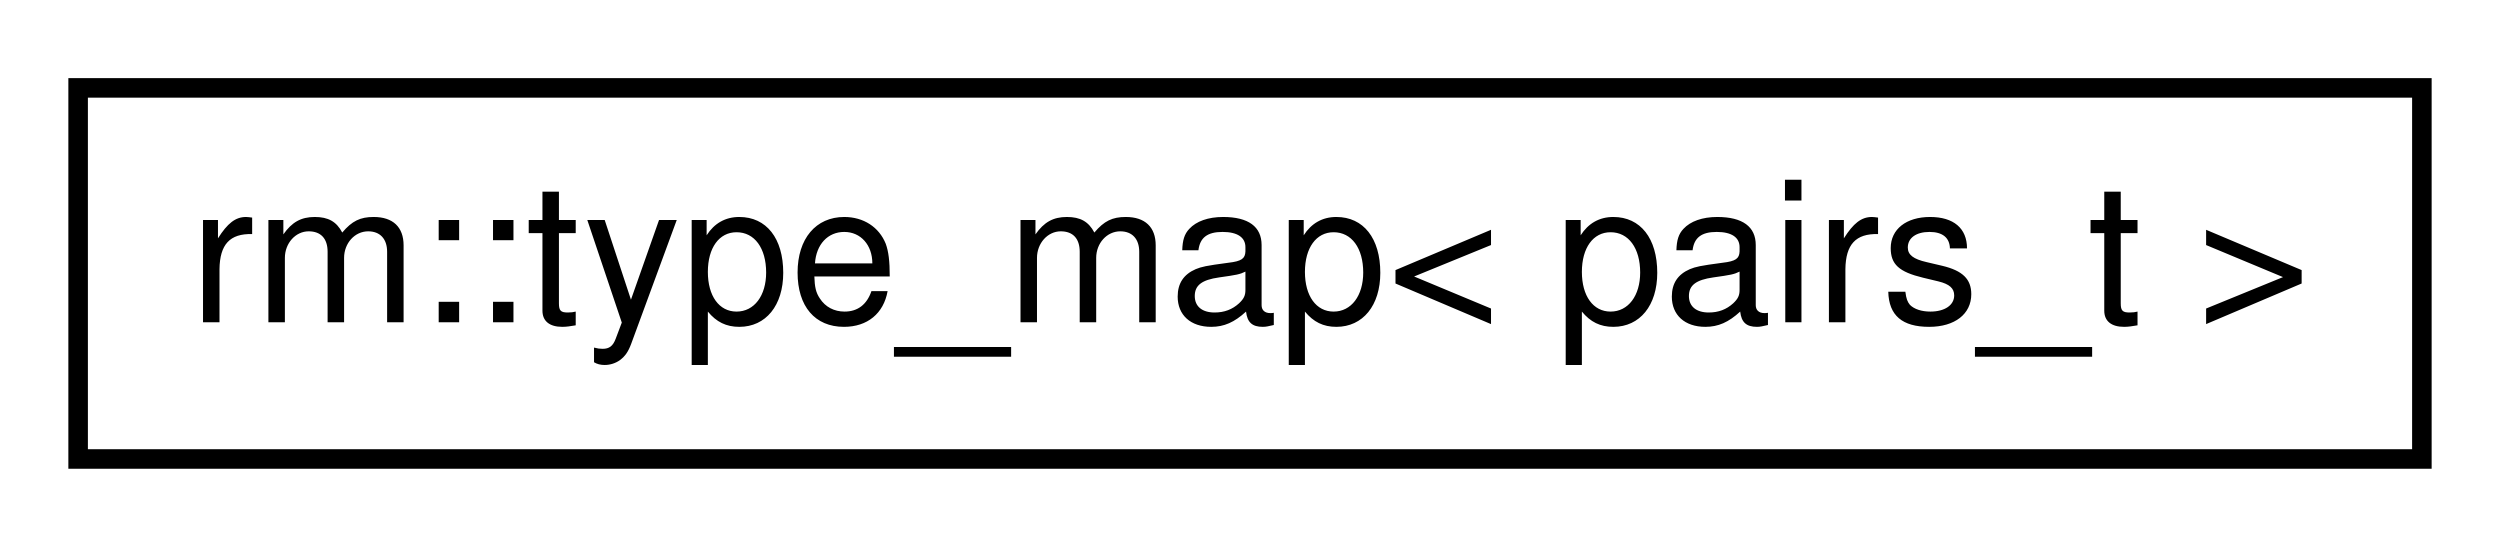
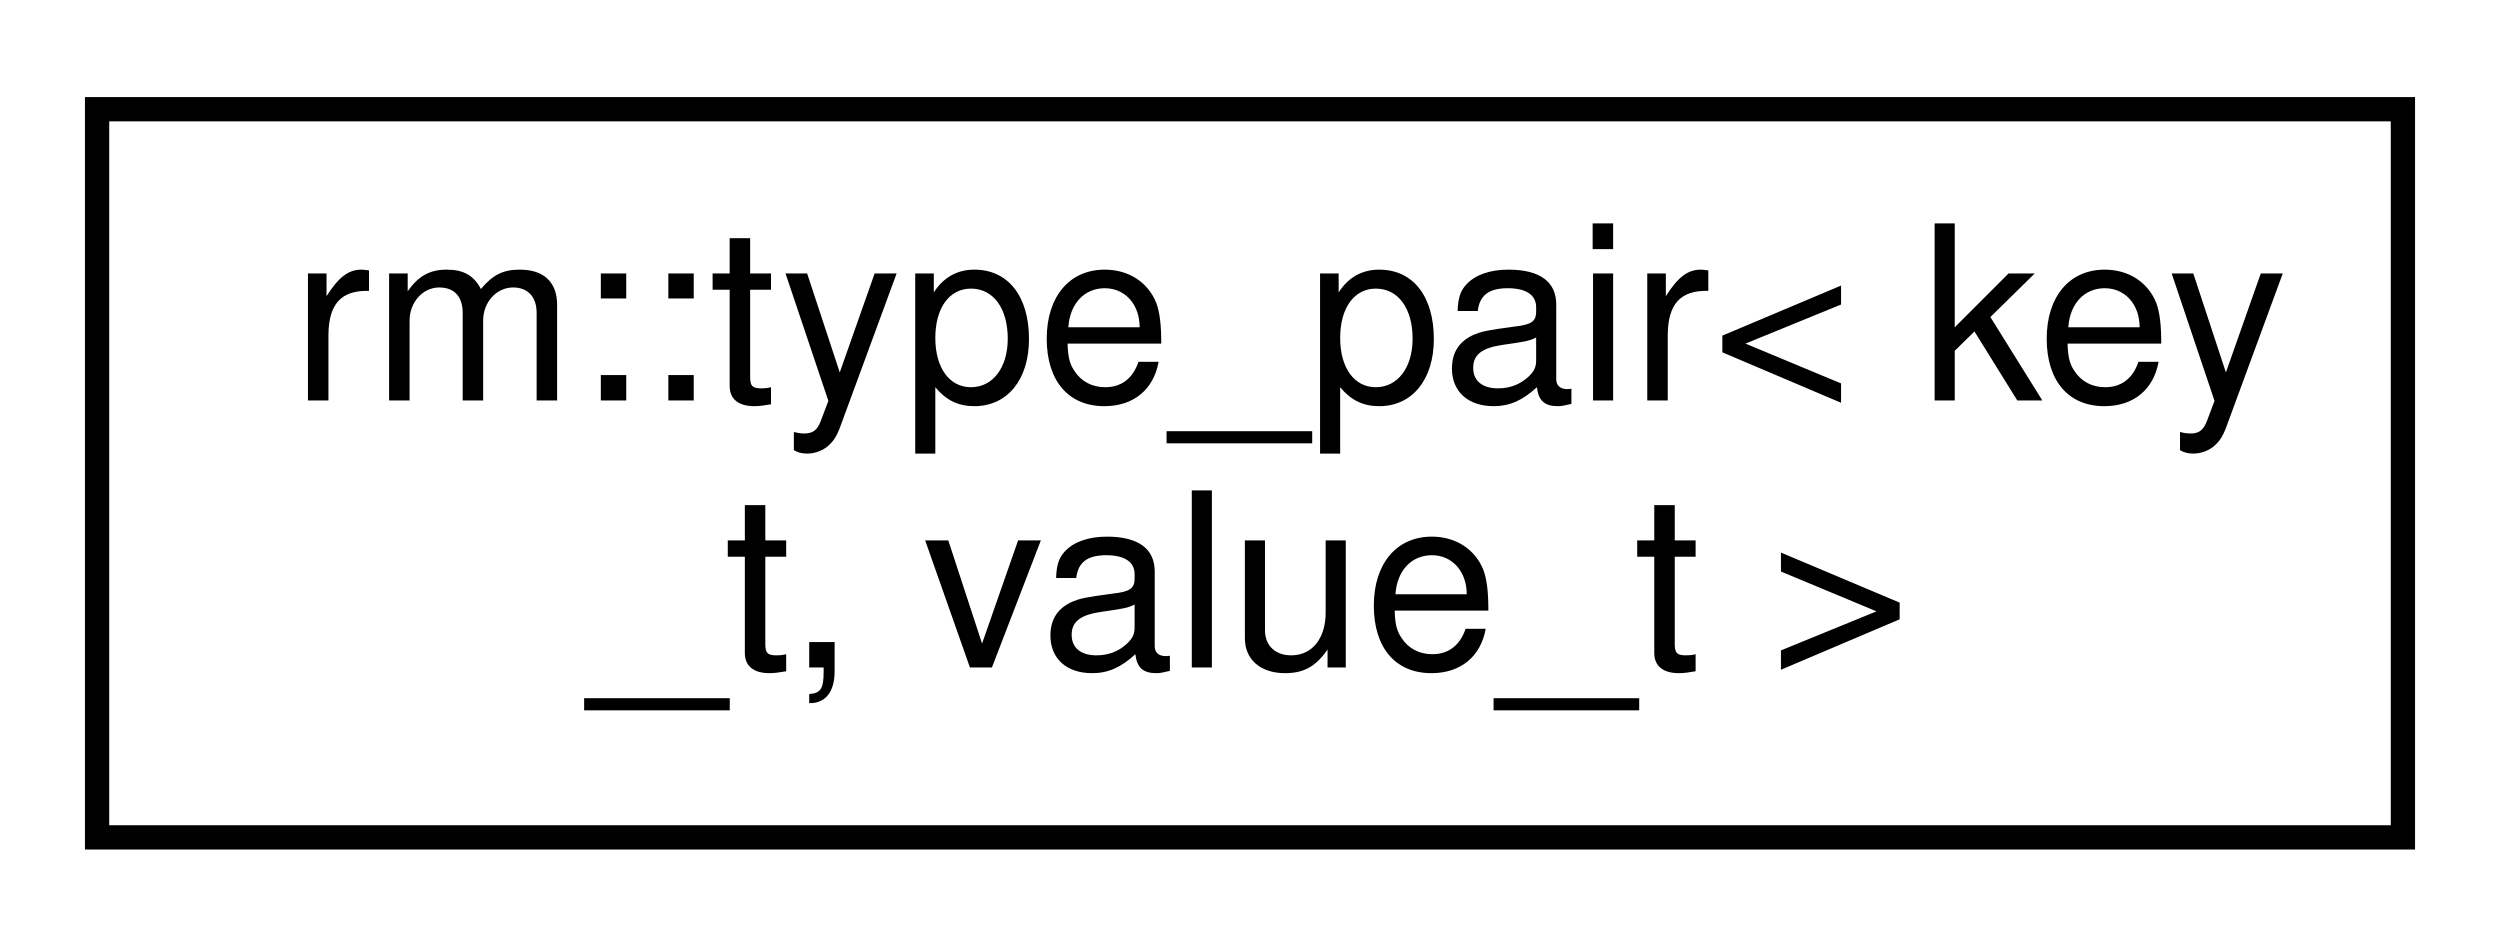
- <svg xmlns="http://www.w3.org/2000/svg" xmlns:xlink="http://www.w3.org/1999/xlink" width="128pt" height="28pt" viewBox="0.00 0.00 128.00 28.00">
-   <g id="graph0" class="graph" transform="scale(1 1) rotate(0) translate(4 24)">
+ <svg xmlns="http://www.w3.org/2000/svg" xmlns:xlink="http://www.w3.org/1999/xlink" width="103pt" height="39pt" viewBox="0.00 0.00 103.00 39.00">
+   <g id="graph0" class="graph" transform="scale(1 1) rotate(0) translate(4 35)">
    <g id="node1" class="node">
      <g id="a_node1">
-         <a xlink:href="structrm_1_1type__map.html" target="_top" xlink:title=" ">
-           <polygon fill="none" stroke="black" points="0,-0.5 0,-19.5 120,-19.5 120,-0.5 0,-0.5" />
-           <text text-anchor="middle" x="60" y="-7.5" font-family="Helvetica,sans-Serif" font-size="10.00">rm::type_map&lt; pairs_t &gt;</text>
+         <a xlink:href="structrm_1_1type__pair.html" target="_top" xlink:title=" ">
+           <polygon fill="none" stroke="black" points="0,-0.5 0,-30.5 95,-30.5 95,-0.5 0,-0.5" />
+           <text text-anchor="start" x="8" y="-18.5" font-family="Helvetica,sans-Serif" font-size="10.00">rm::type_pair&lt; key</text>
+           <text text-anchor="middle" x="47.5" y="-7.5" font-family="Helvetica,sans-Serif" font-size="10.00">_t, value_t &gt;</text>
        </a>
      </g>
    </g>
  </g>
</svg>
